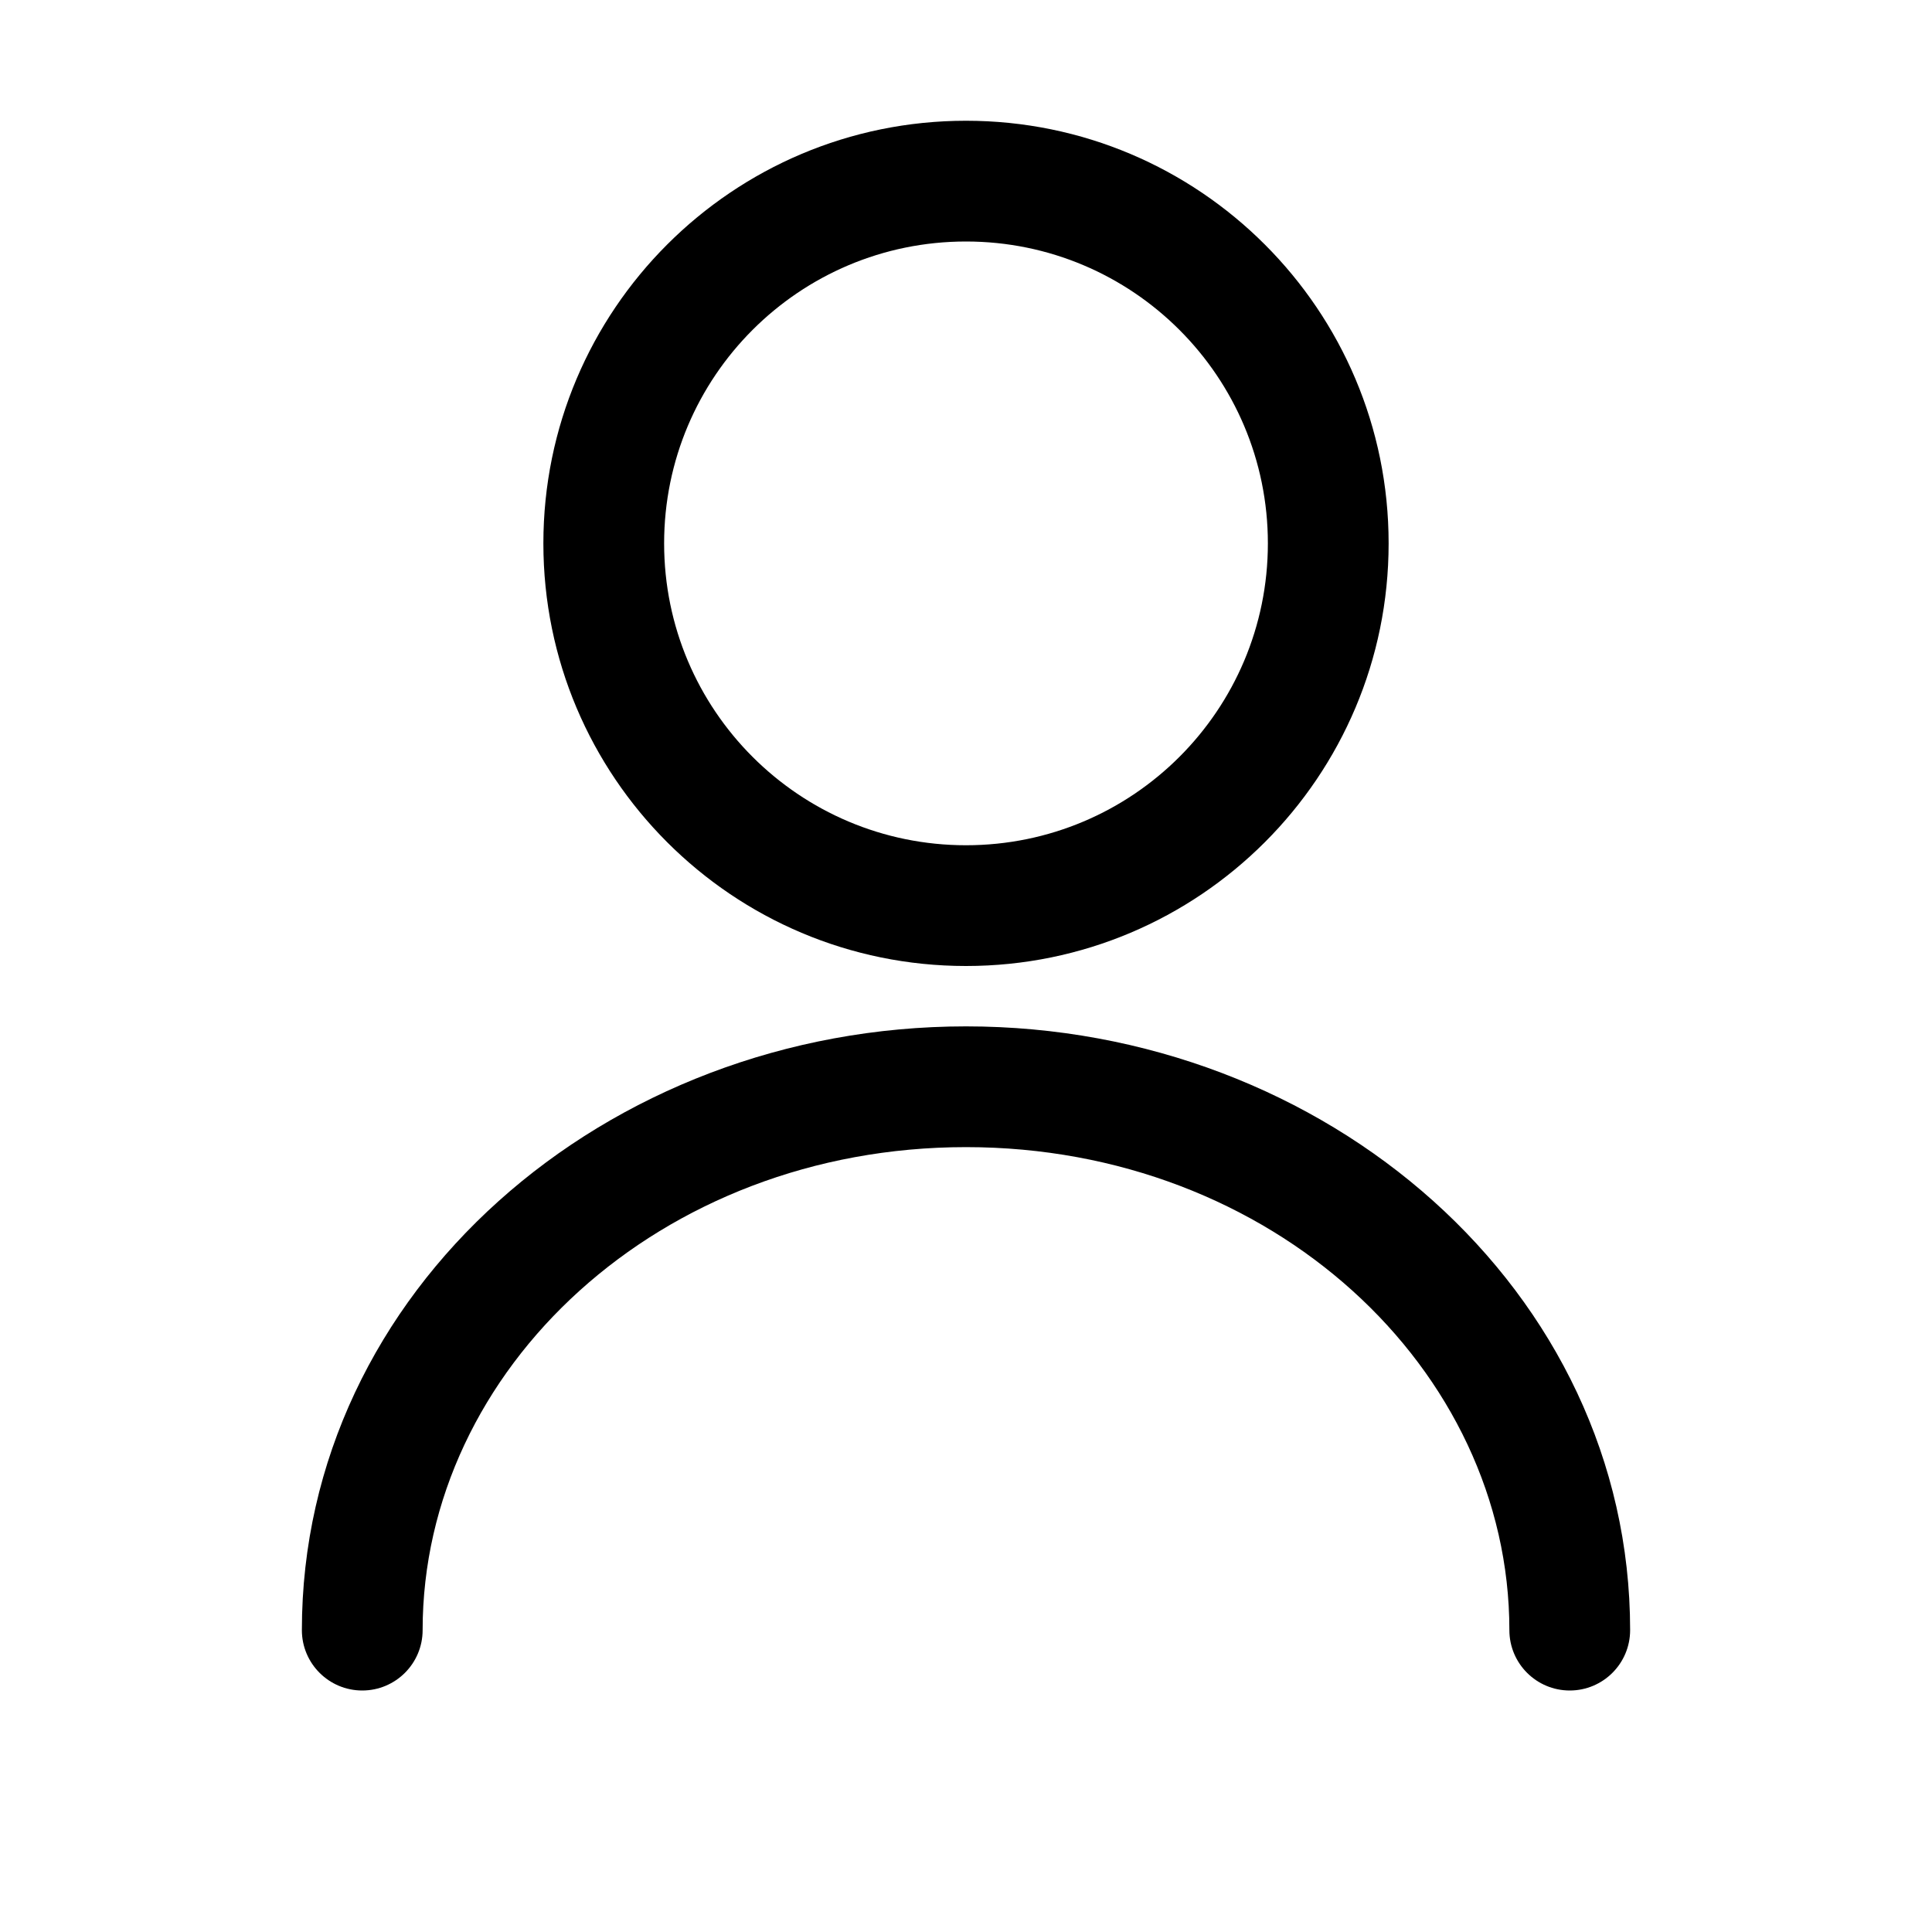
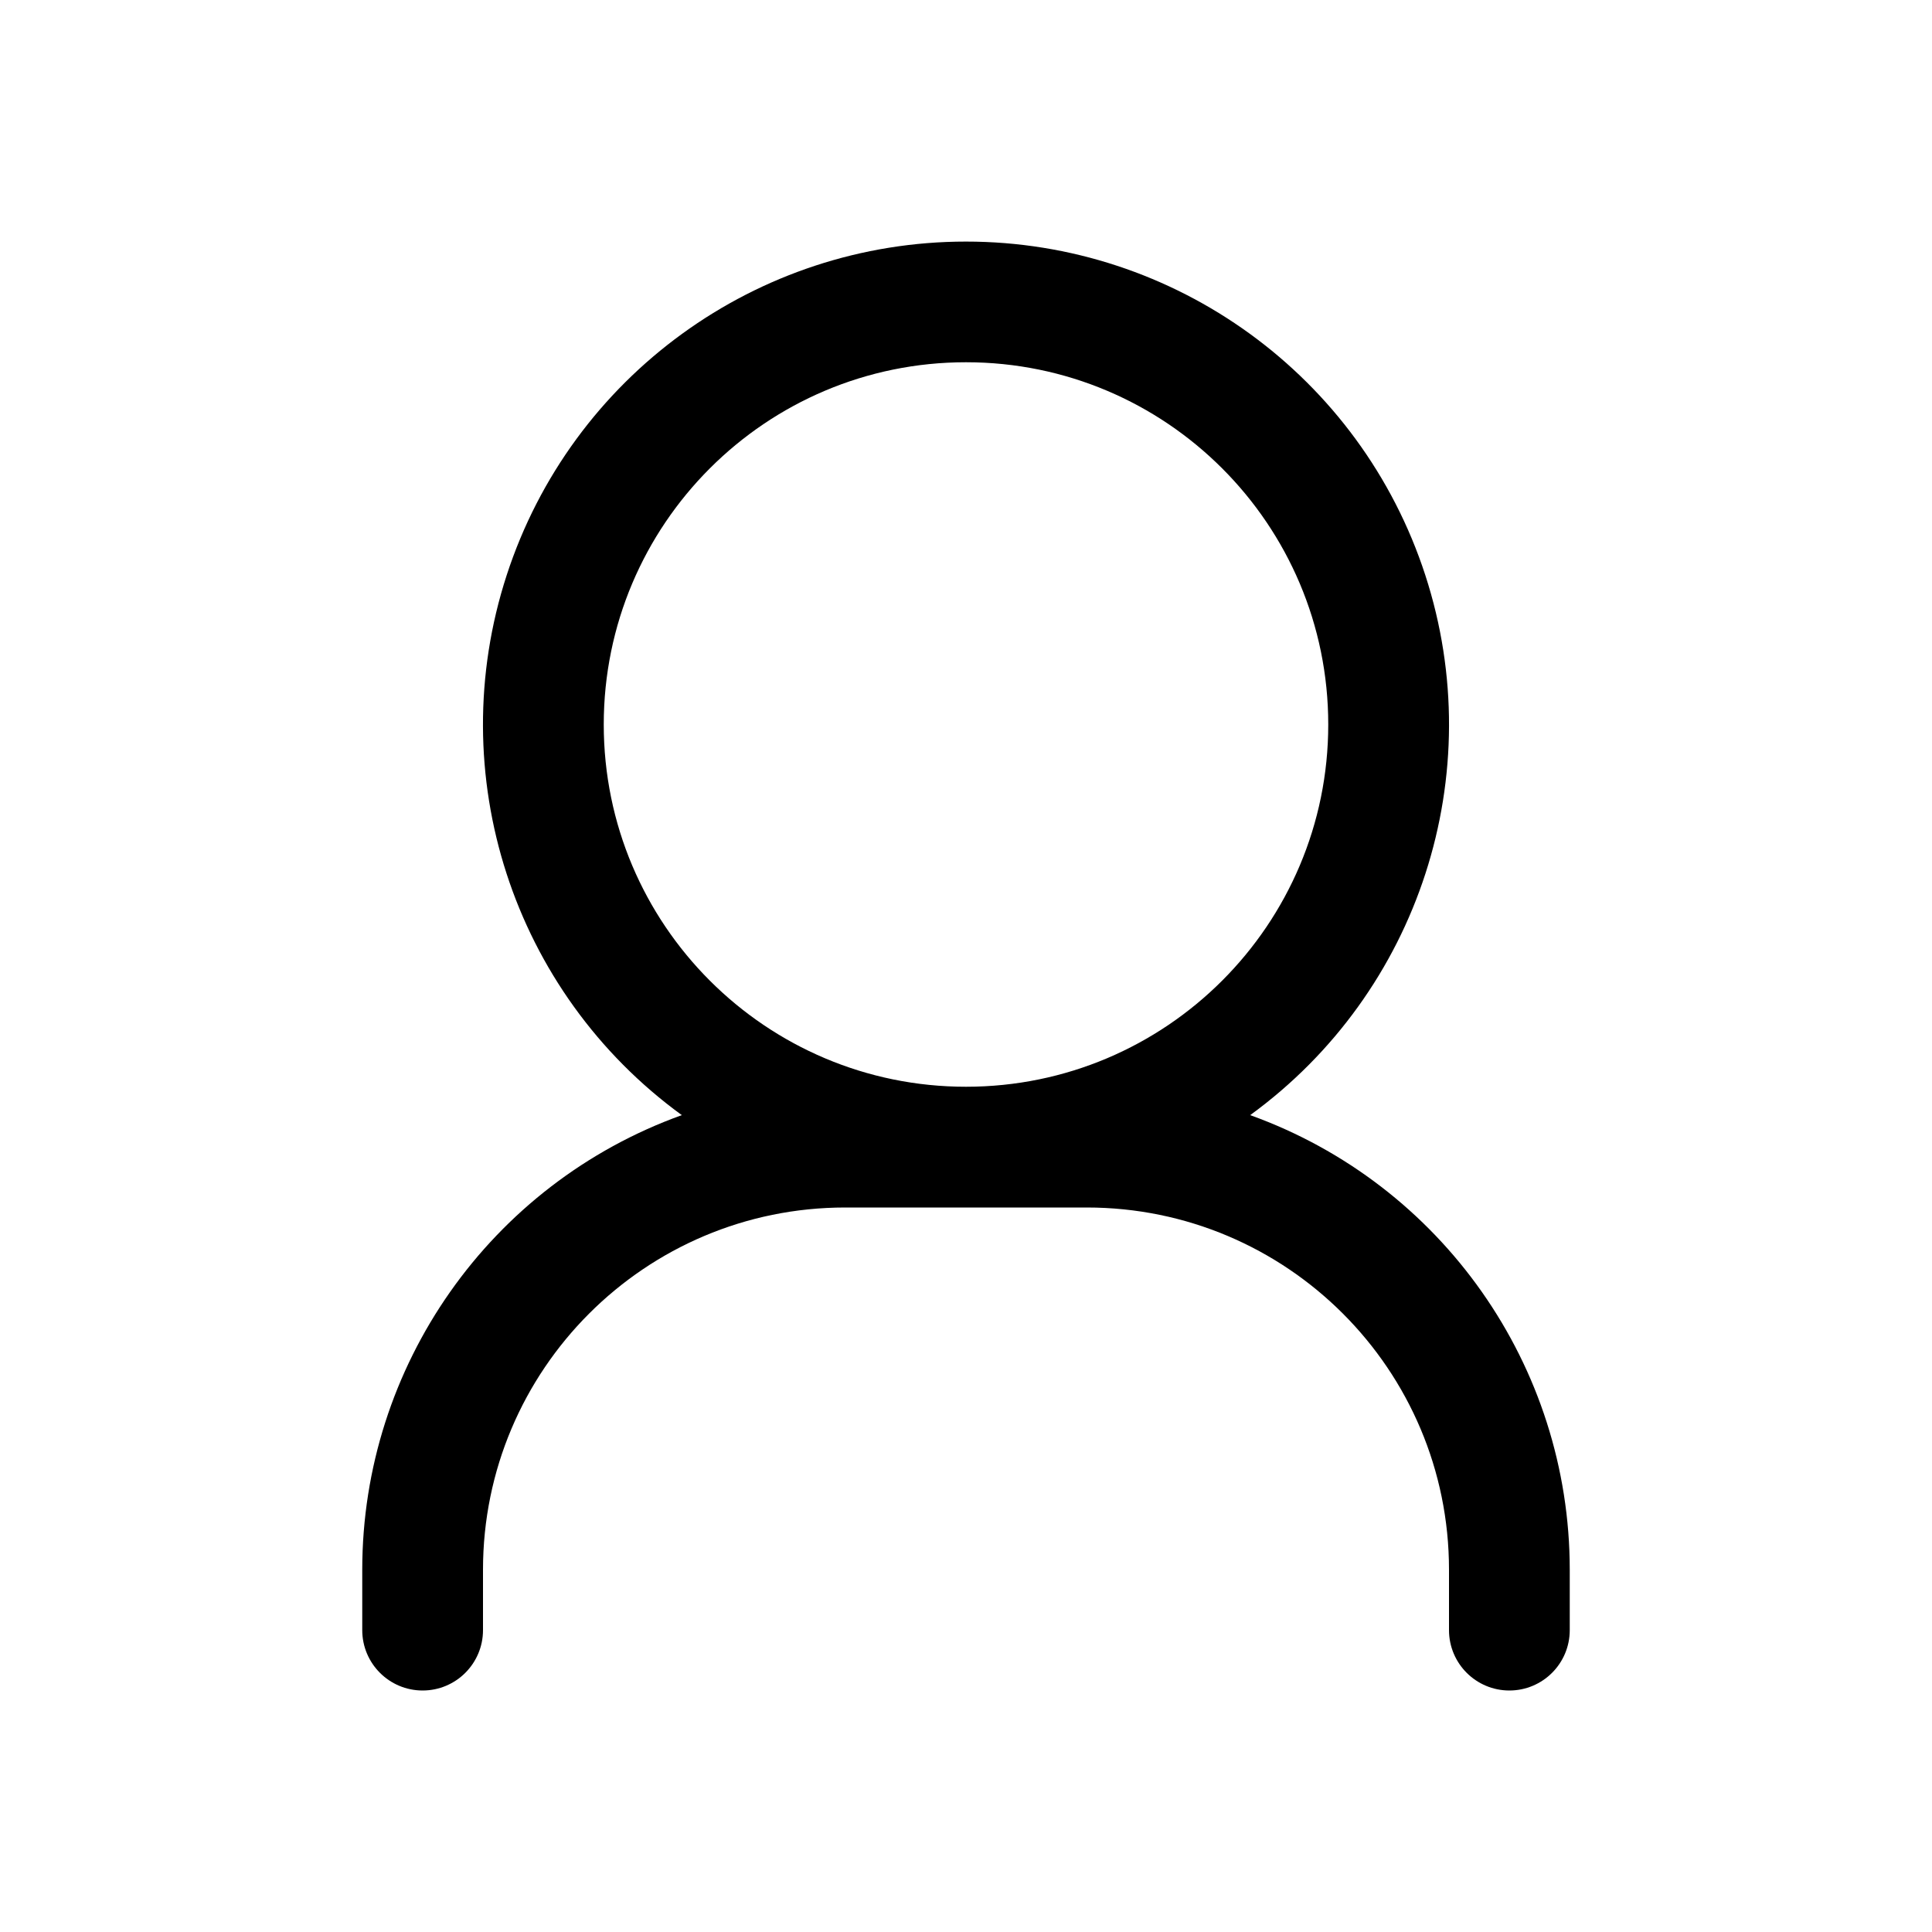
<svg xmlns="http://www.w3.org/2000/svg" width="32" height="32" fill="none">
-   <path fill-rule="evenodd" clip-rule="evenodd" d="M16 2a7 7 0 1 0 0 14 7 7 0 0 0 0-14Zm-5 7a5 5 0 1 1 10 0 5 5 0 0 1-10 0Z" fill="#000" />
-   <path d="M7 27c0-4.322 3.928-8 9-8s9 3.678 9 8a1 1 0 1 0 2 0c0-5.62-5.027-10-11-10S5 21.38 5 27a1 1 0 1 0 2 0Z" fill="#000" />
+   <path fill-rule="evenodd" clip-rule="evenodd" d="M20.707 18.47a8 8 0 1 0-9.414 0A8.003 8.003 0 0 0 6 26v1a1 1 0 1 0 2 0v-1a6 6 0 0 1 6-6h4a6 6 0 0 1 6 6v1a1 1 0 1 0 2 0v-1a8.003 8.003 0 0 0-5.293-7.53ZM10 12a6 6 0 1 1 12 0 6 6 0 0 1-12 0Z" fill="#000" />
</svg>
